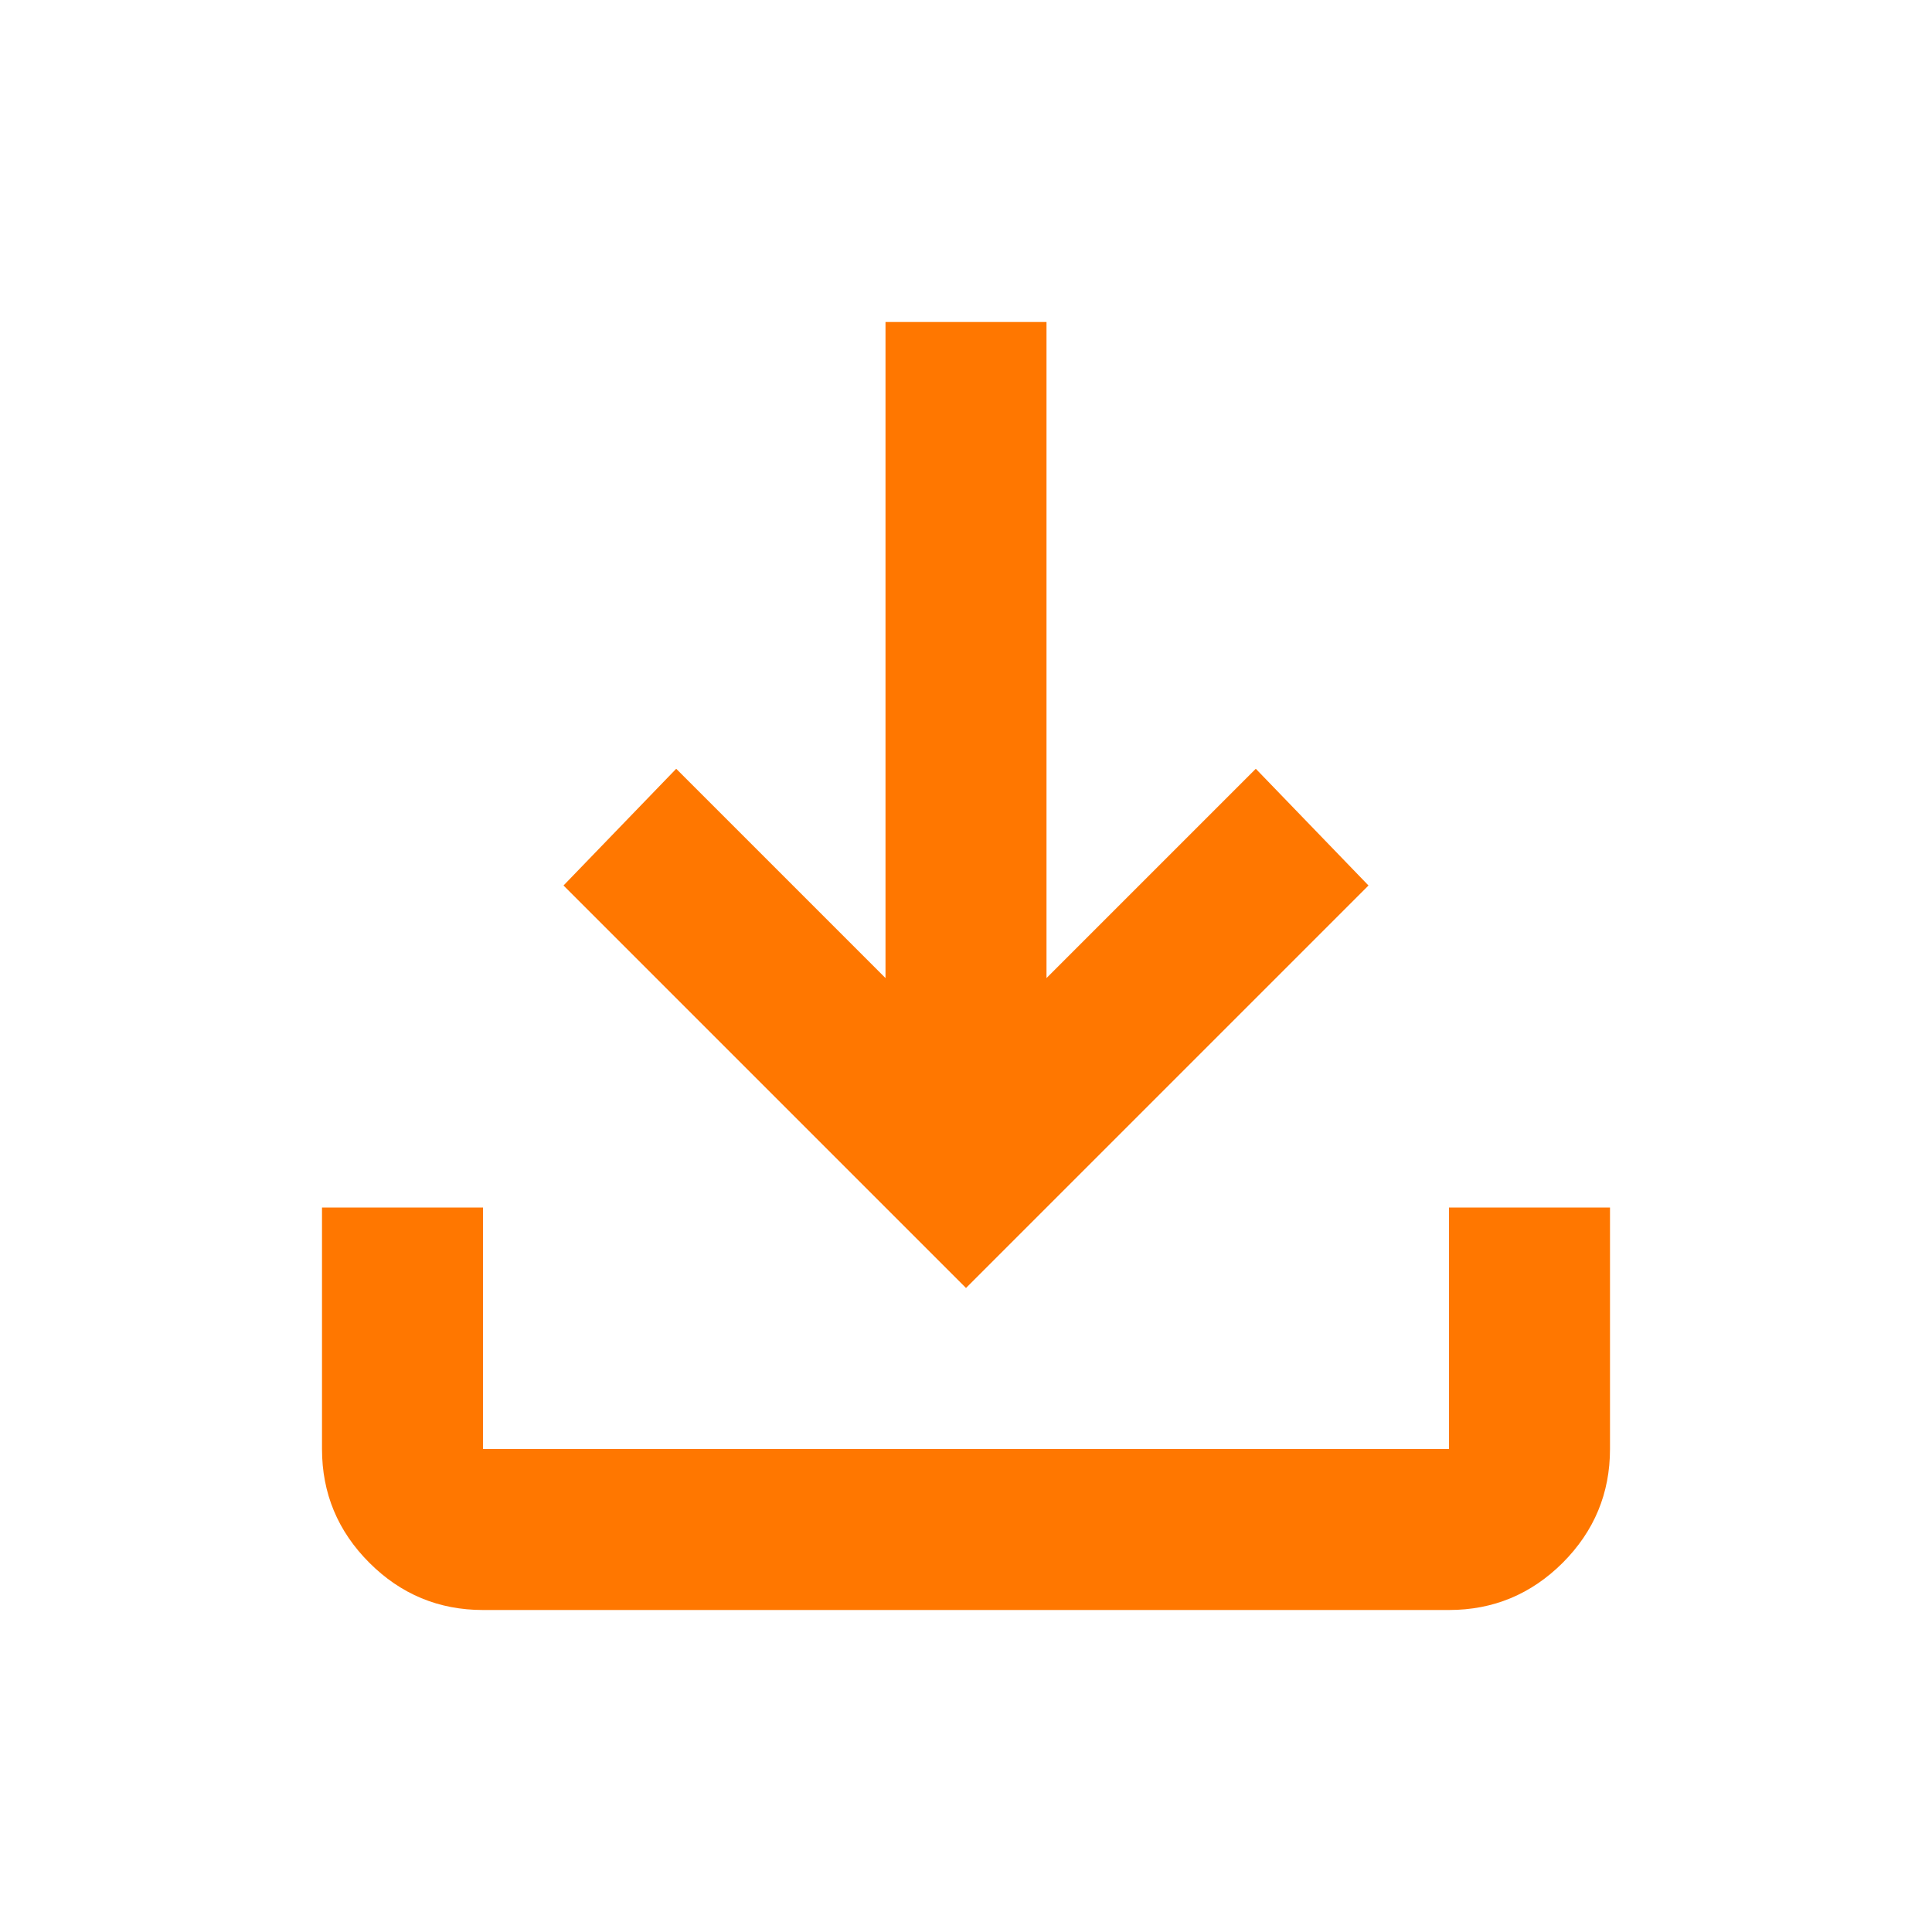
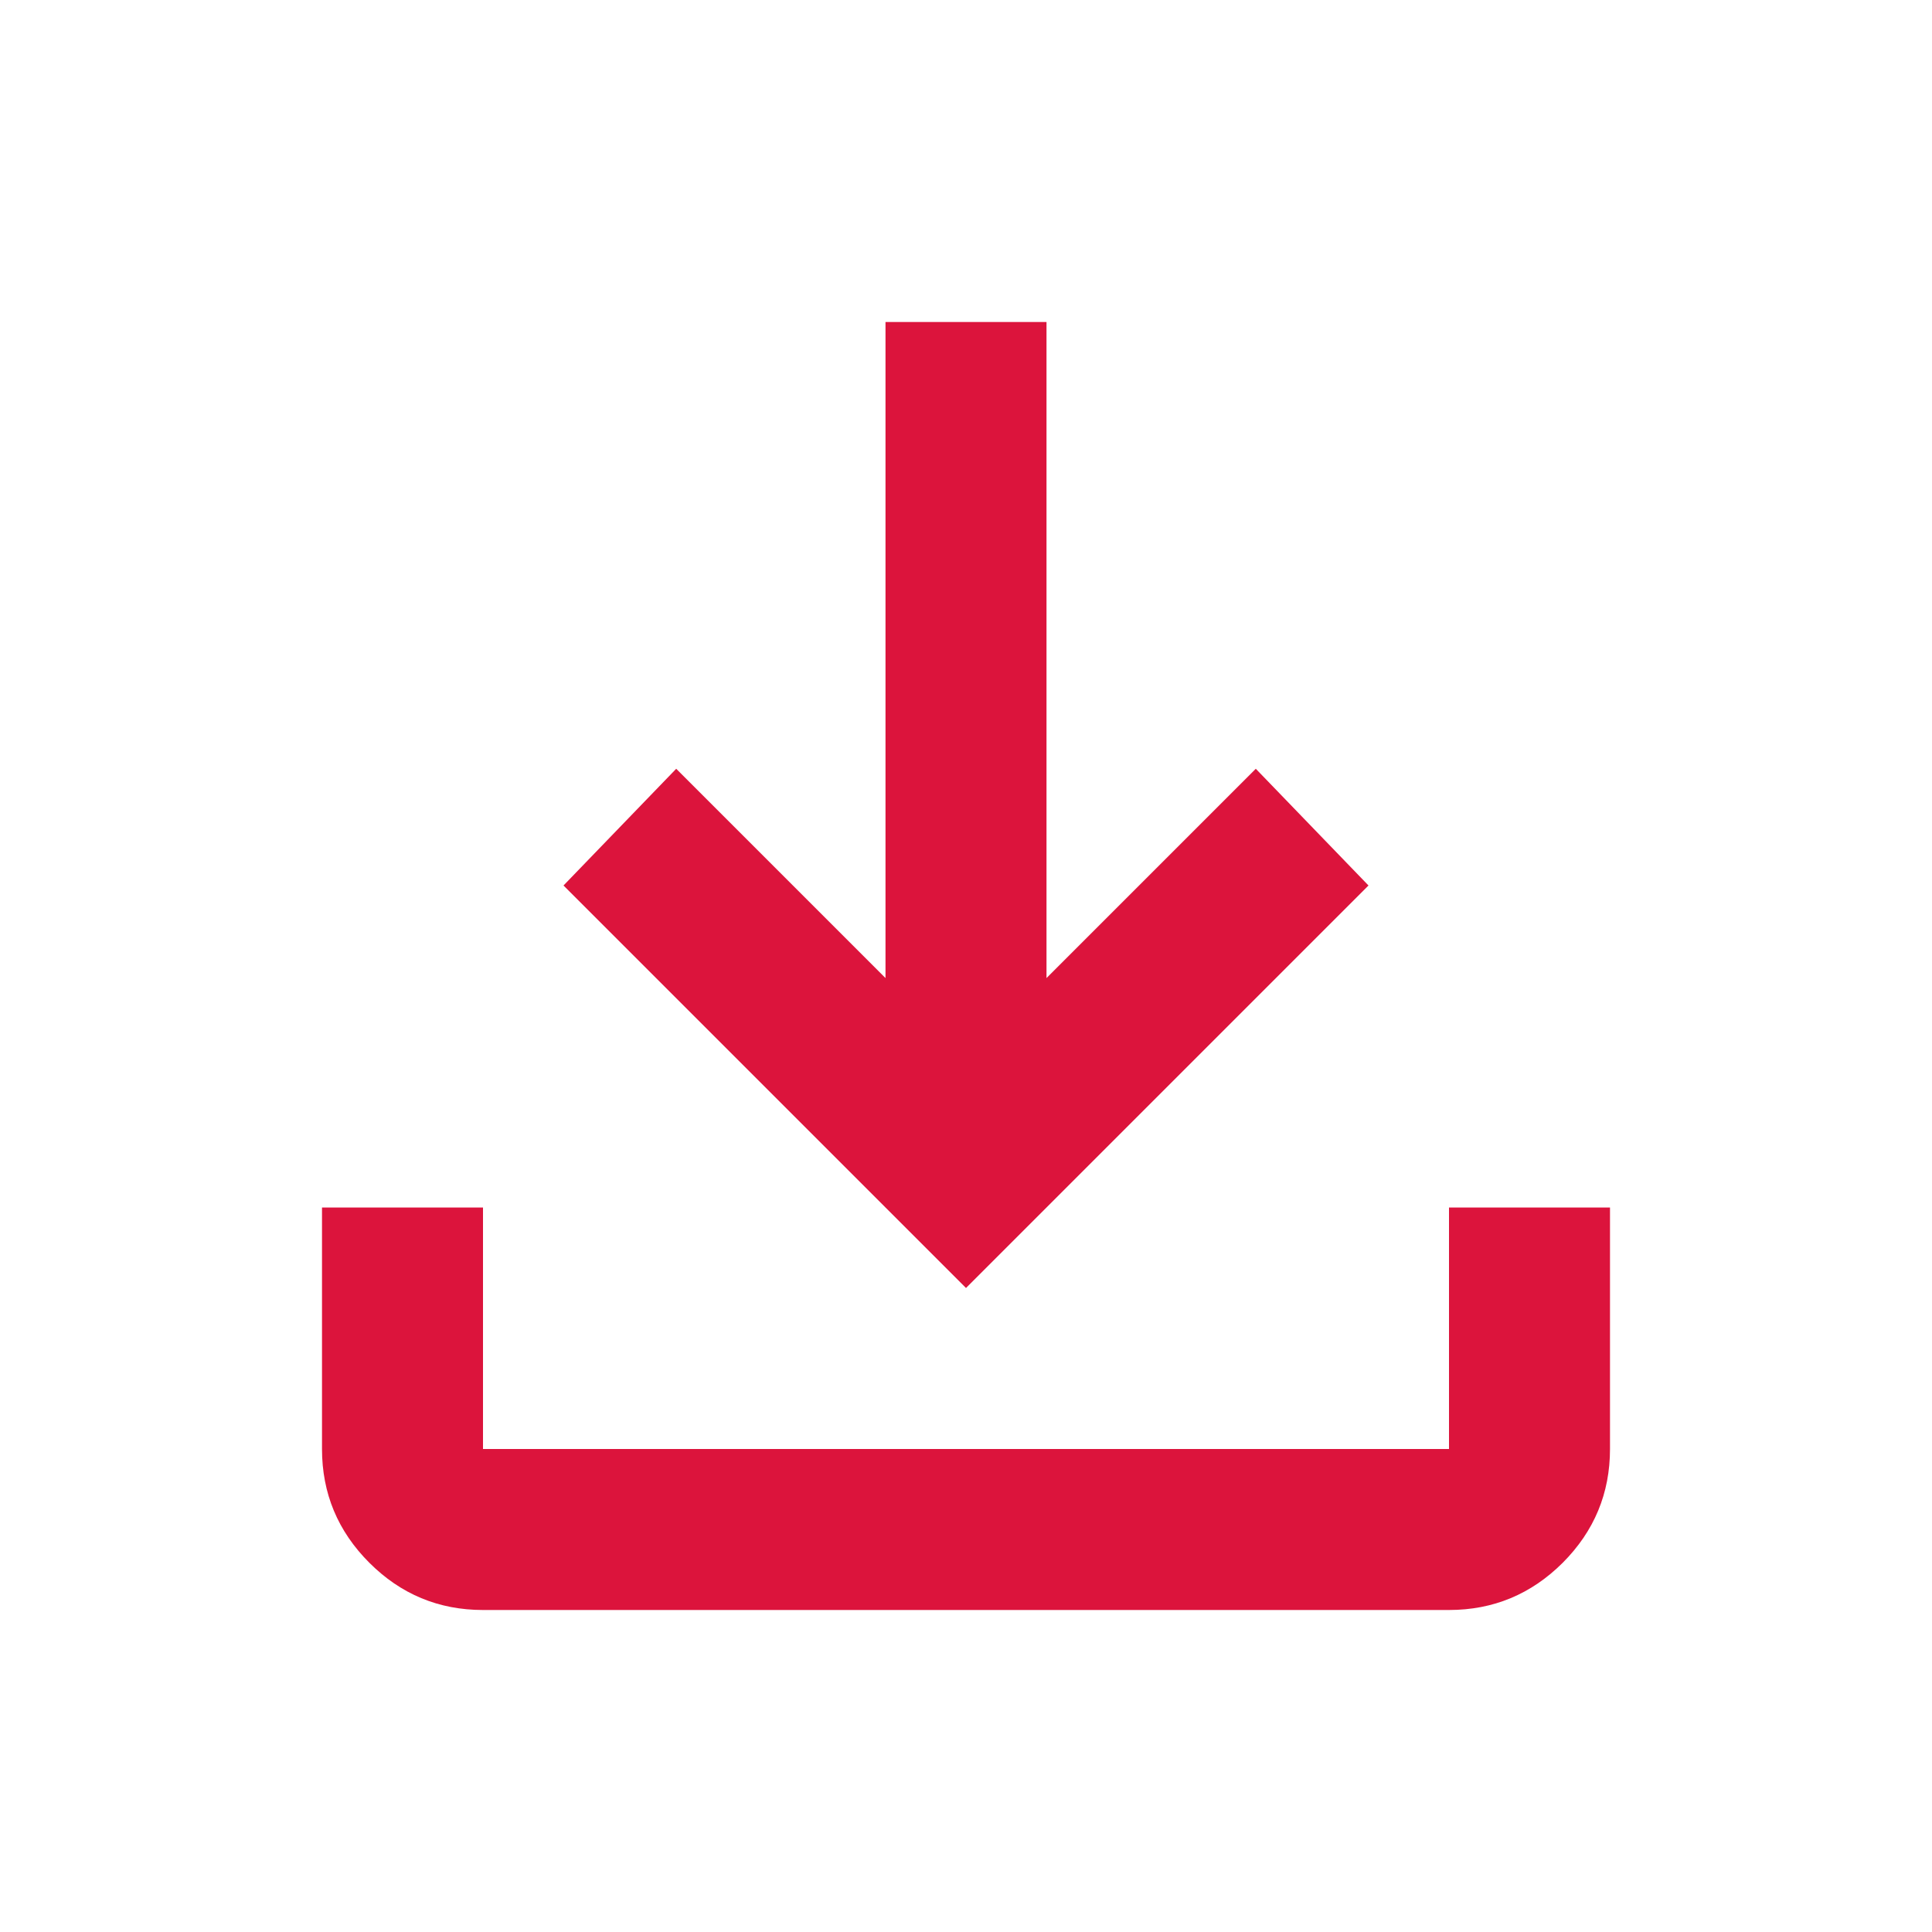
<svg xmlns="http://www.w3.org/2000/svg" width="24" height="24" viewBox="0 0 24 24" fill="none">
-   <path d="M12 16L7 11L8.4 9.55L11 12.15V4H13V12.15L15.6 9.55L17 11L12 16ZM6 20C5.45 20 4.979 19.804 4.588 19.413C4.196 19.021 4 18.55 4 18V15H6V18H18V15H20V18C20 18.55 19.804 19.021 19.413 19.413C19.021 19.804 18.55 20 18 20H6Z" fill="#FF7700" />
+   <path d="M12 16L7 11L8.4 9.55L11 12.15V4H13V12.15L15.6 9.55L17 11L12 16ZM6 20C5.45 20 4.979 19.804 4.588 19.413C4.196 19.021 4 18.55 4 18V15H6V18H18V15H20V18C20 18.55 19.804 19.021 19.413 19.413C19.021 19.804 18.55 20 18 20H6Z" fill="#DC143C" />
</svg>
